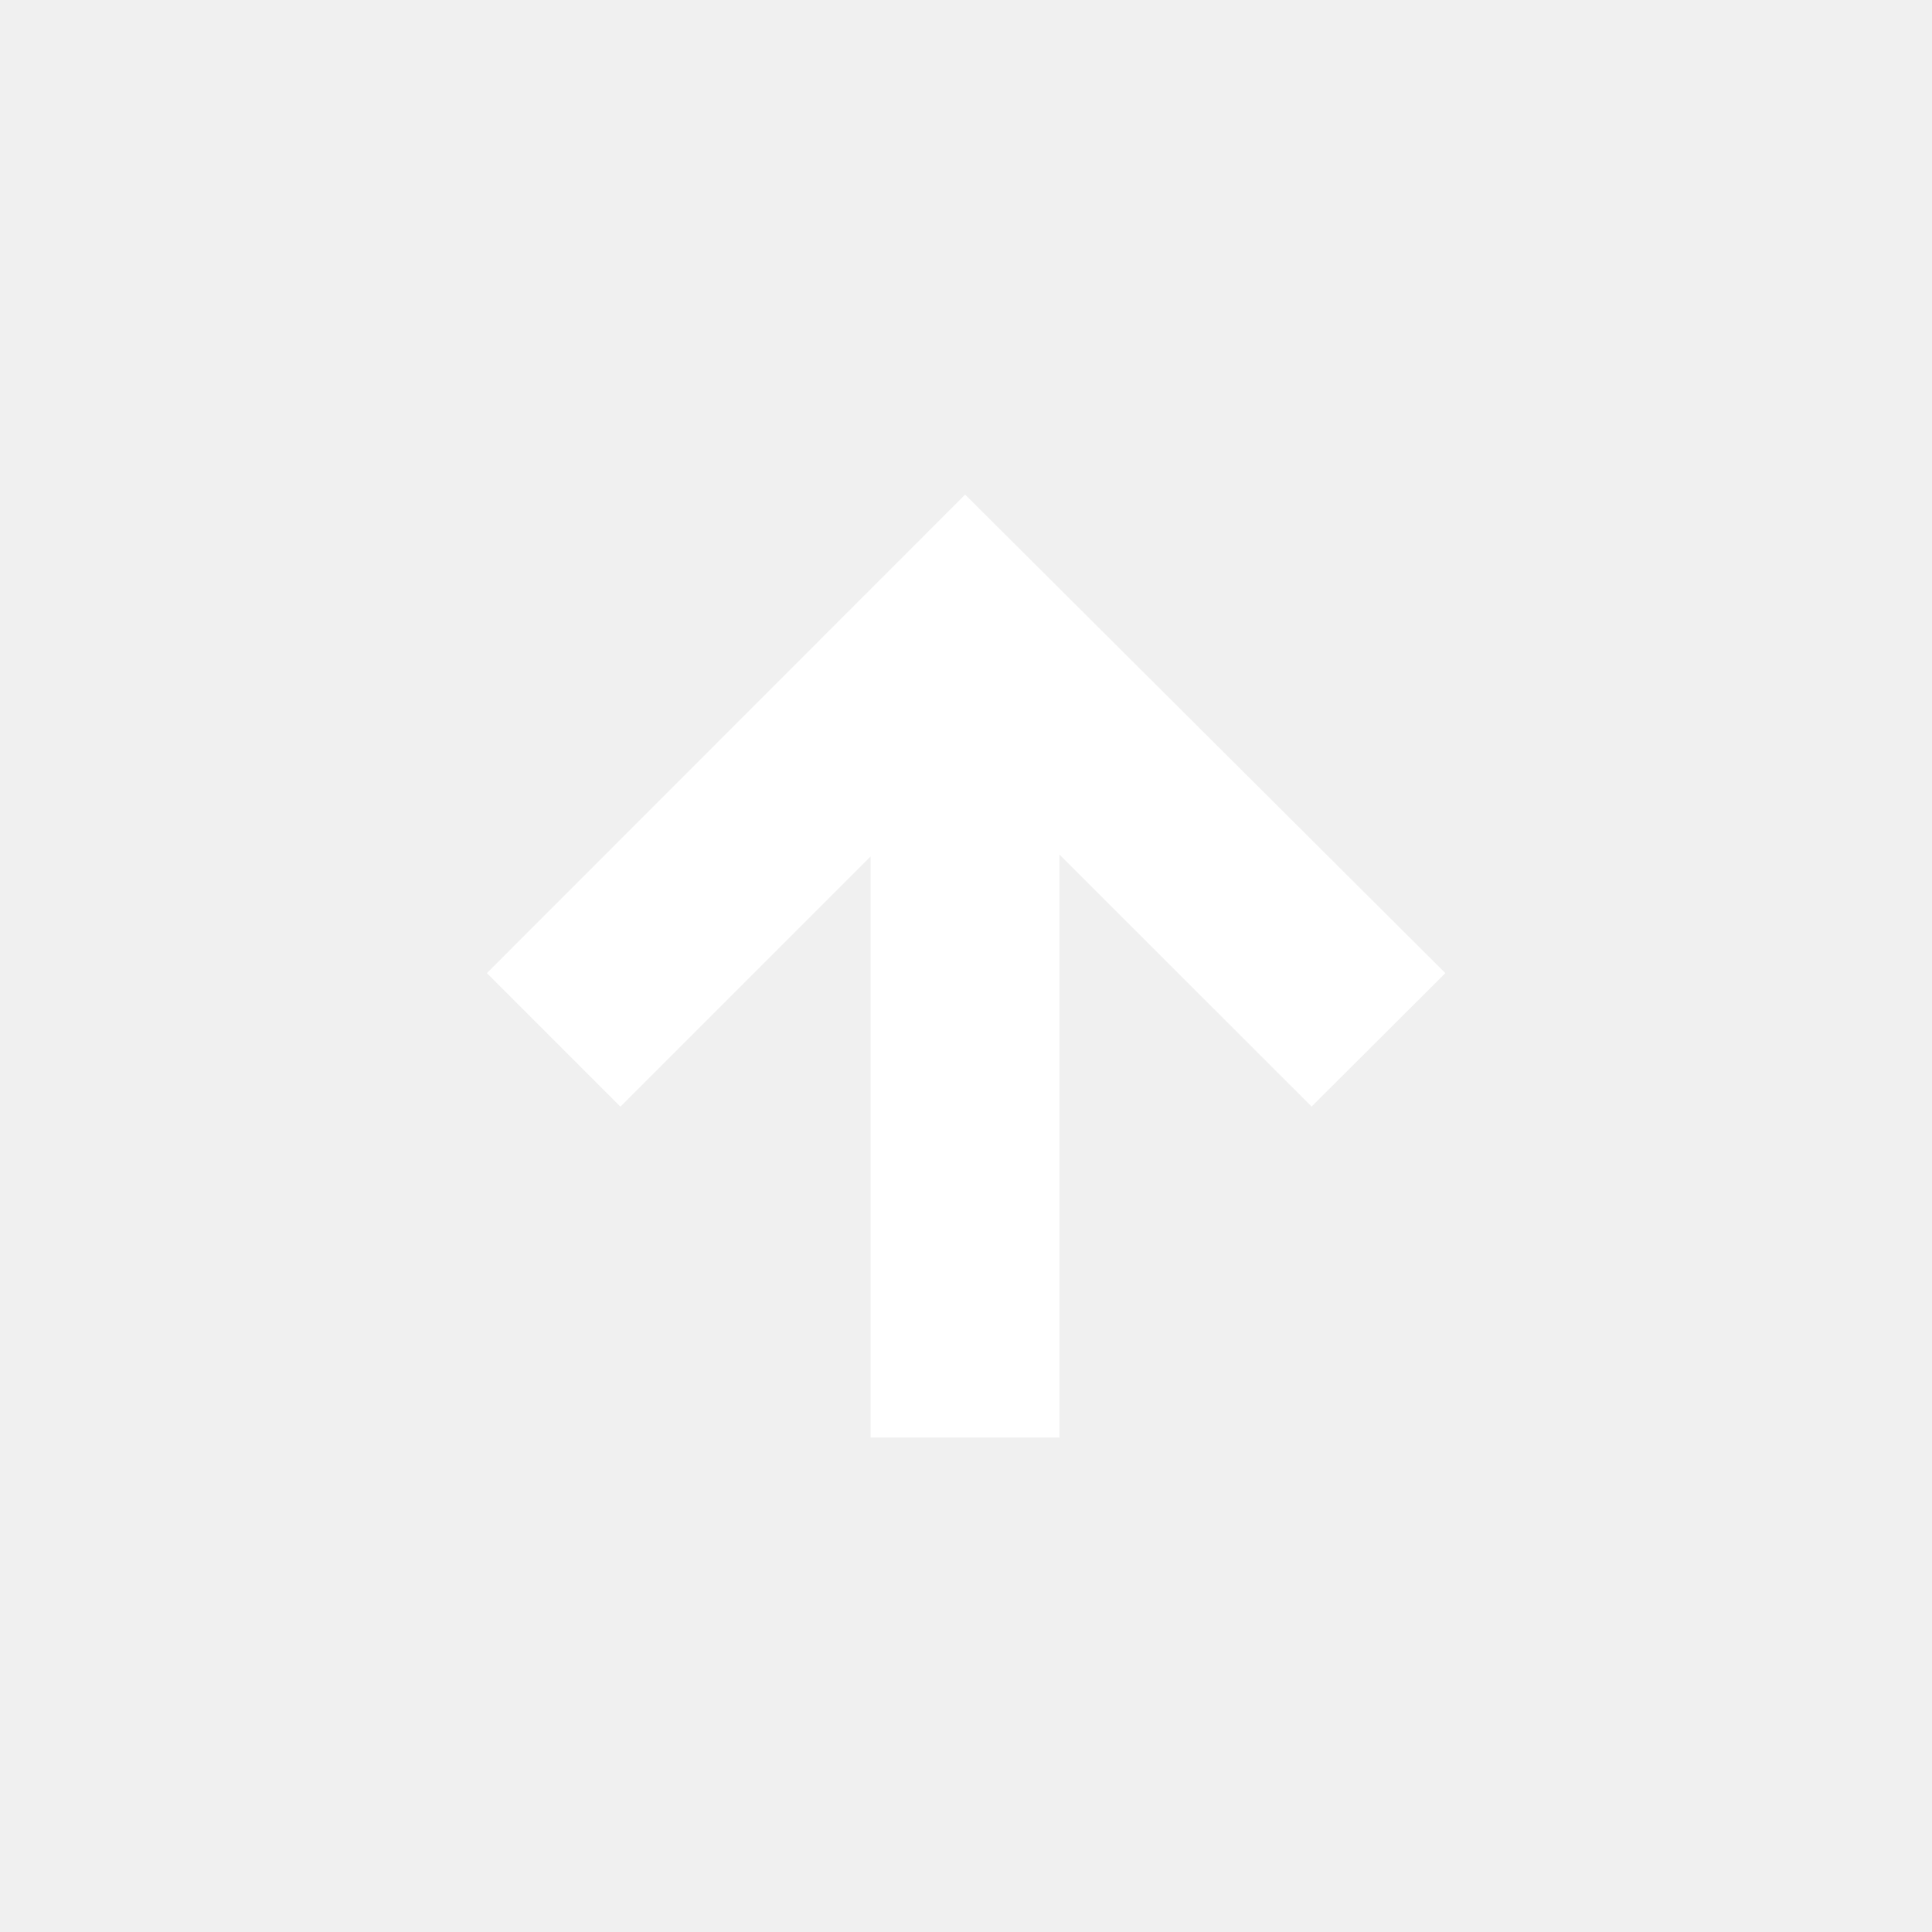
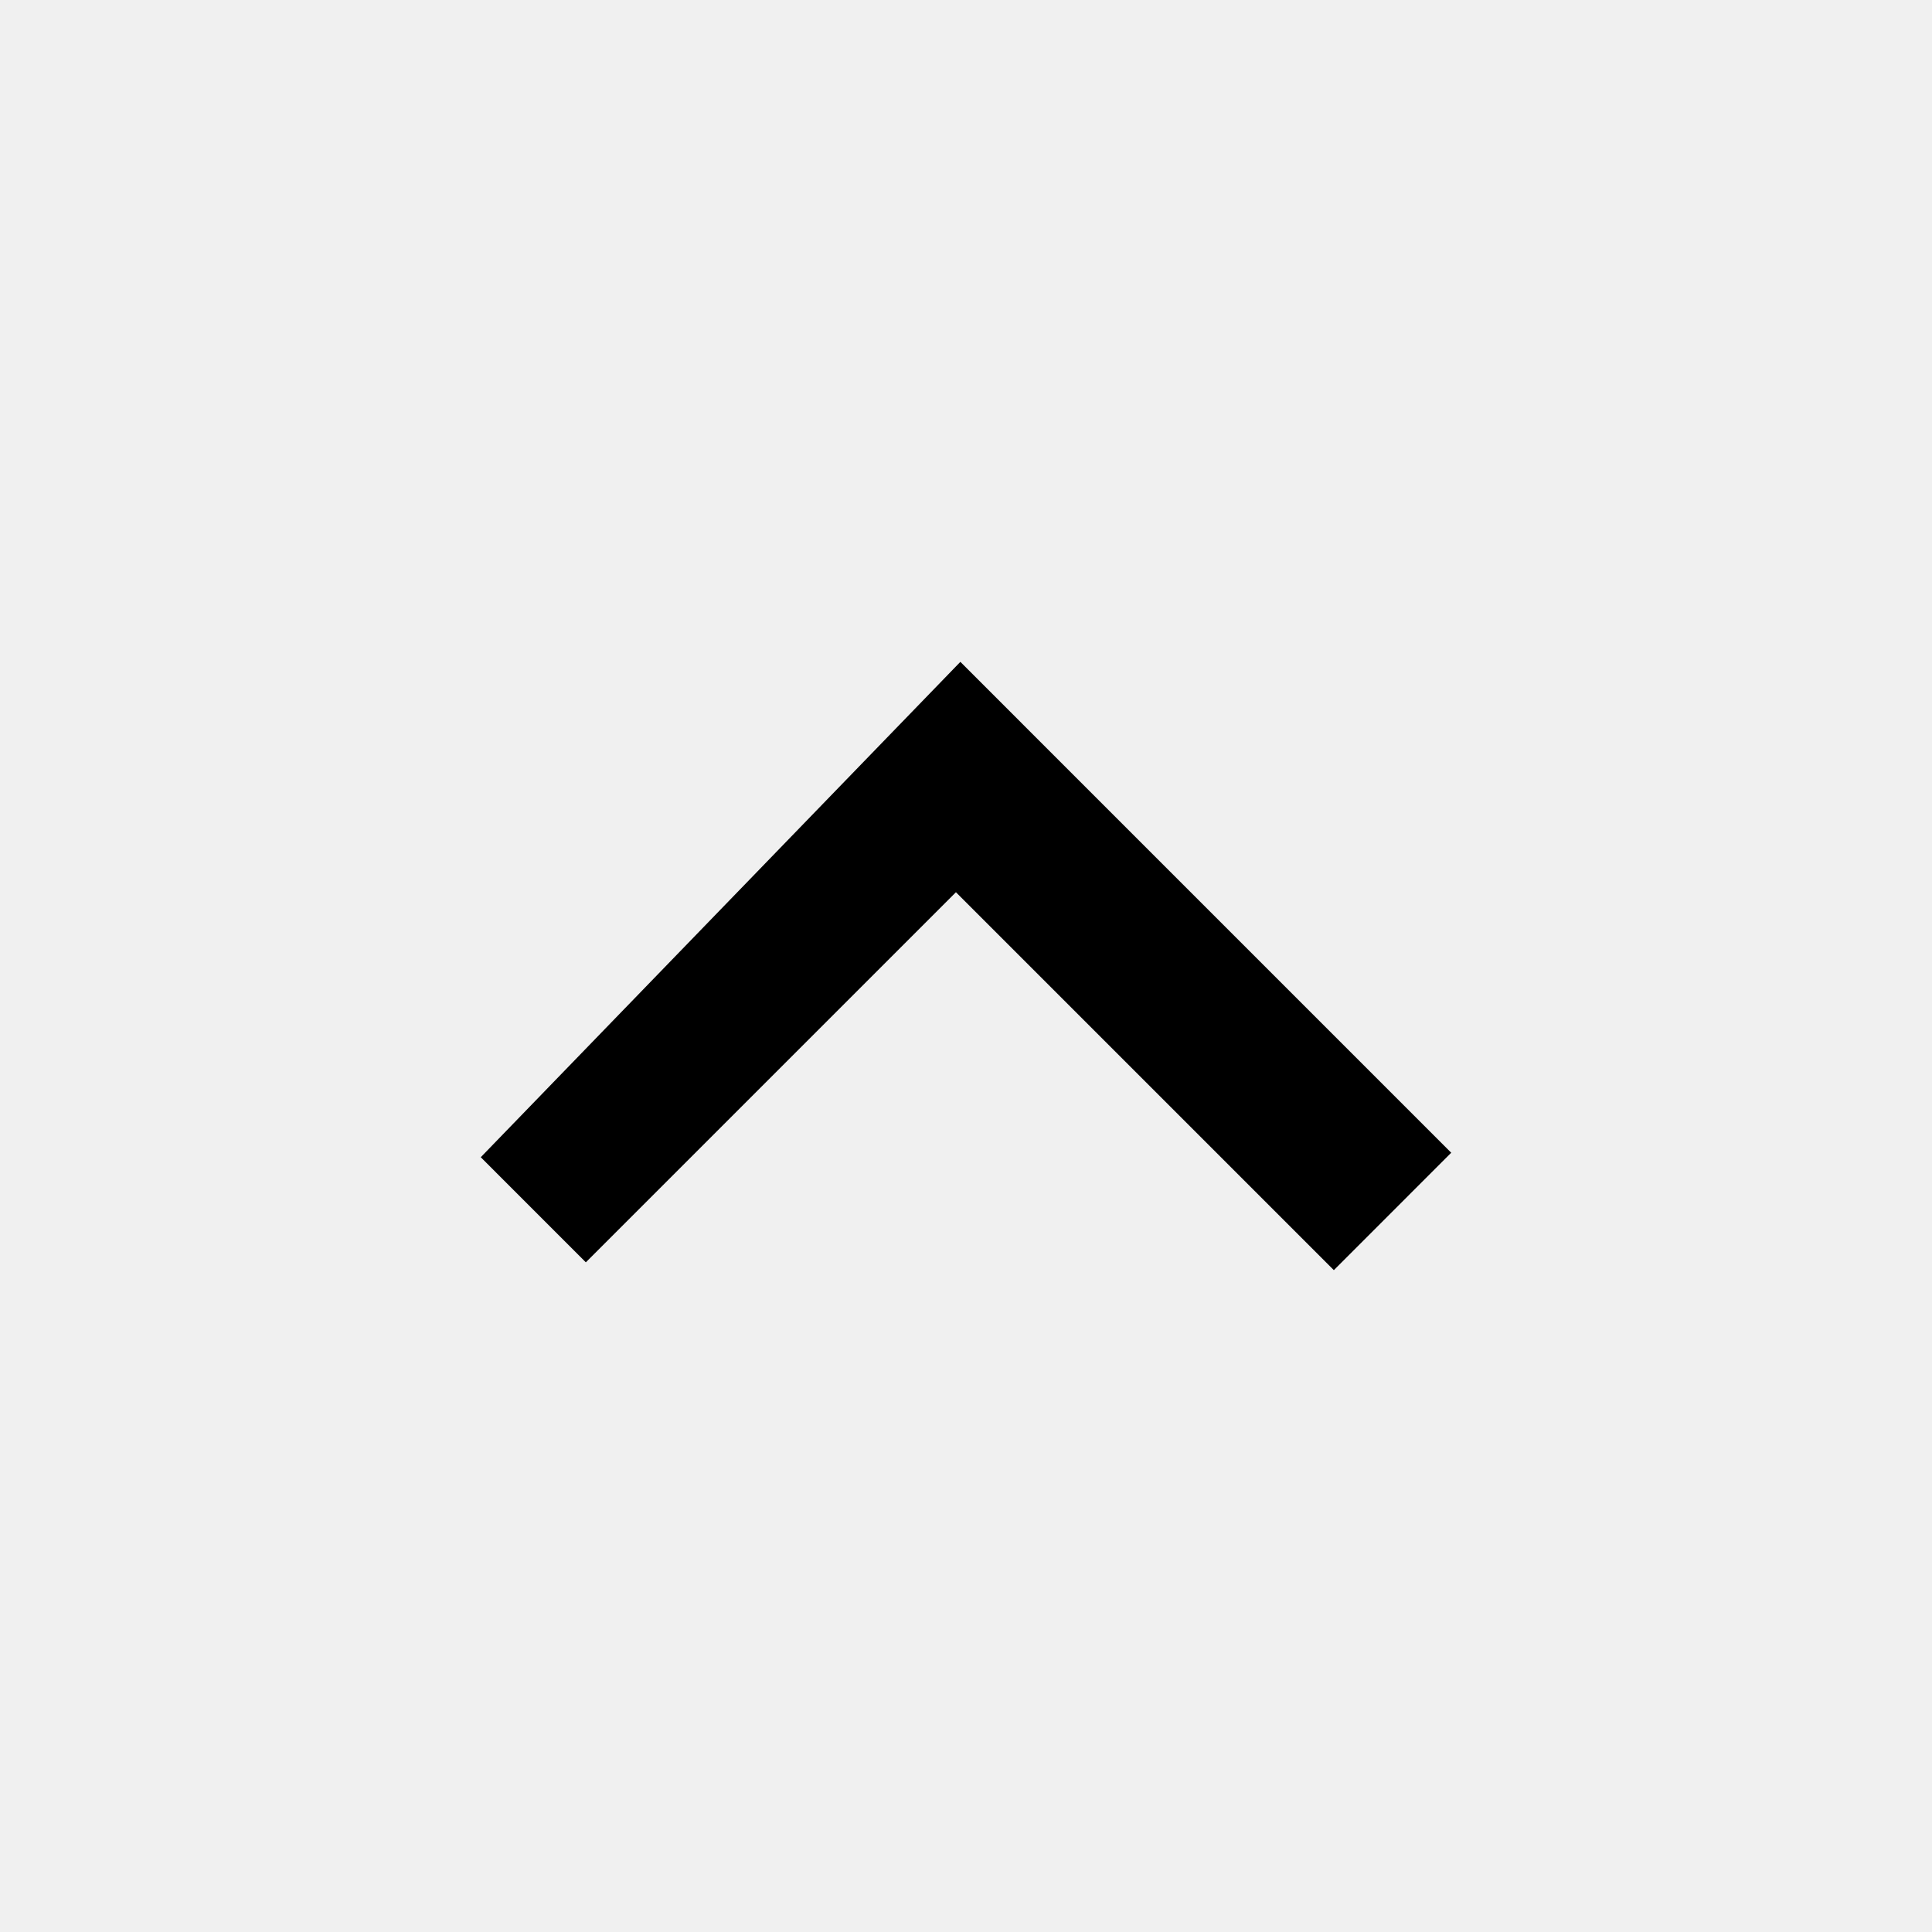
- <svg xmlns="http://www.w3.org/2000/svg" version="1.1" id="Layer_1" x="0px" y="0px" width="16px" height="16px" viewBox="0 0 16 16" style="enable-background:new 0 0 16 16;" xml:space="preserve">
-   <g id="style-keyboard-folding-button-background" style="opacity:0.55;">
-     <path style="fill:#676767;" d="" />
-   </g>
-   <polygon style="fill:#FFFFFF;" points="7.993,4.096 4.032,8.059 5.138,9.165 7.21,7.093 7.21,11.905 8.774,11.905 8.774,7.077   10.862,9.164 11.97,8.059 " />
+ <svg xmlns="http://www.w3.org/2000/svg" id="svg3664" height="120" width="120" version="1.1">
+   <path id="style-keyicon-twelvekeys-function" fill-rule="nonzero" fill="#000" d="m59.65,41.109,30.488,30.49-7.29,7.292l-23.473-23.473-22.987,22.987-6.527-6.528" />
</svg>
